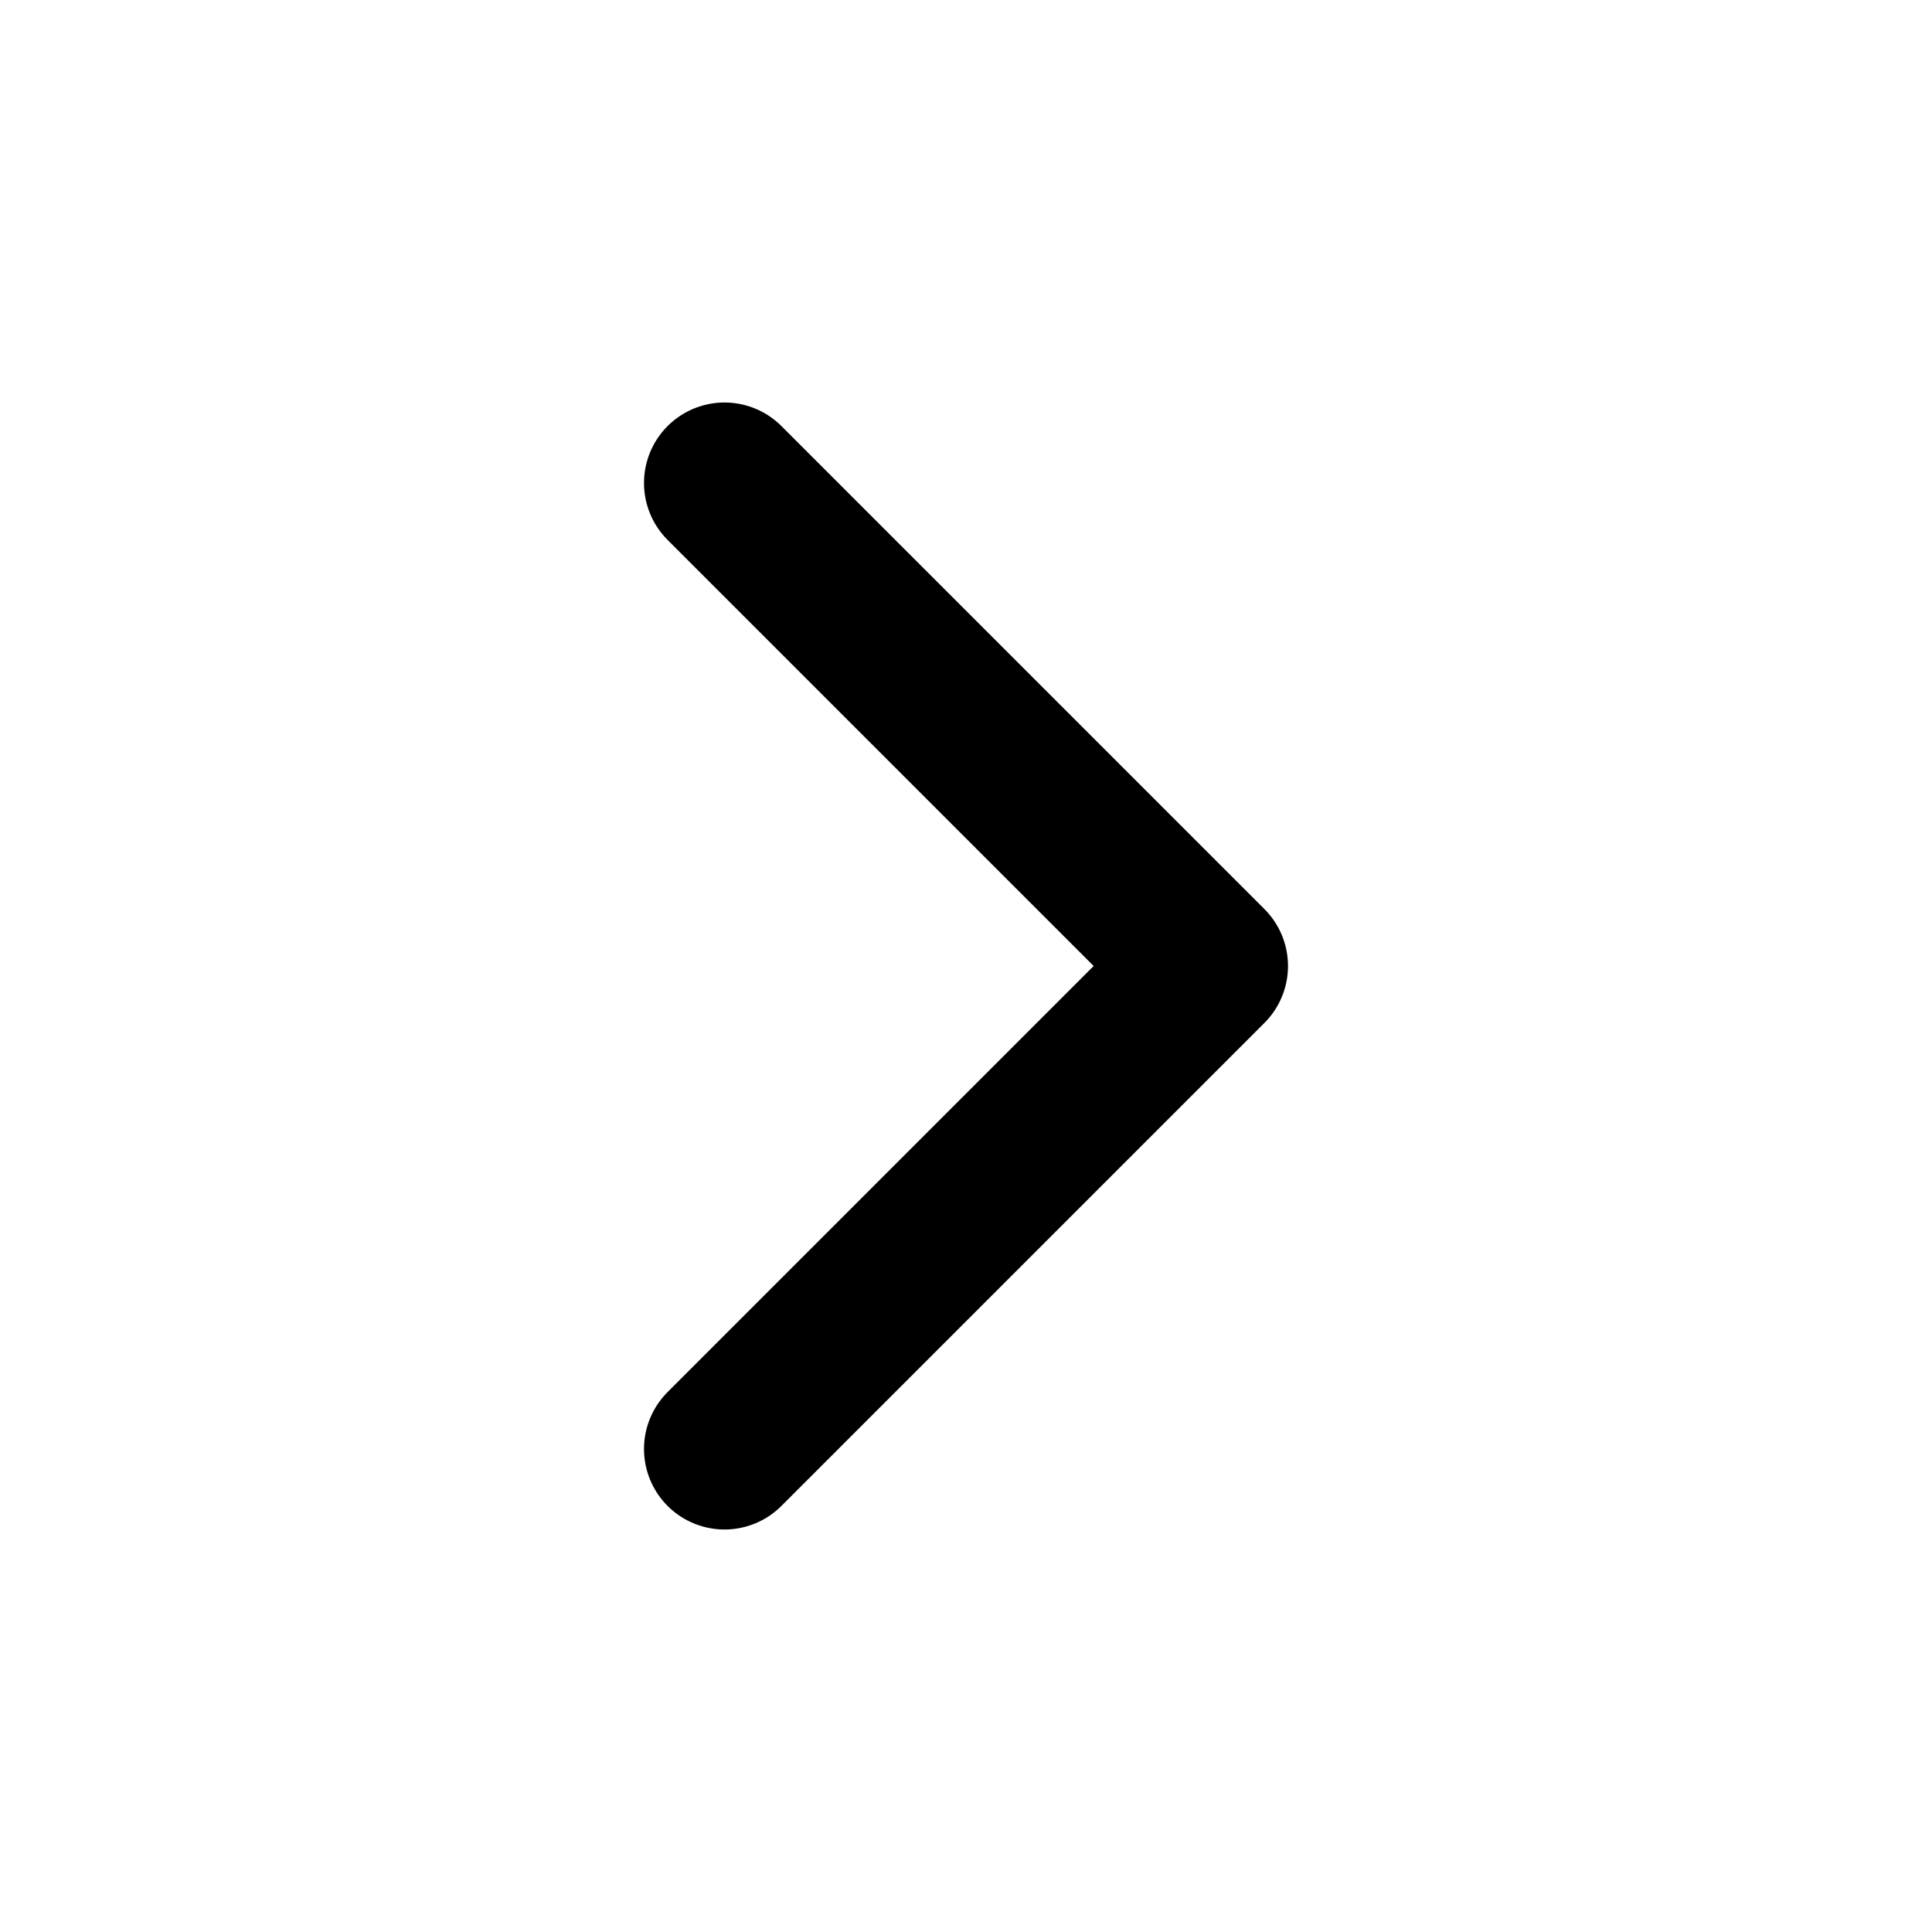
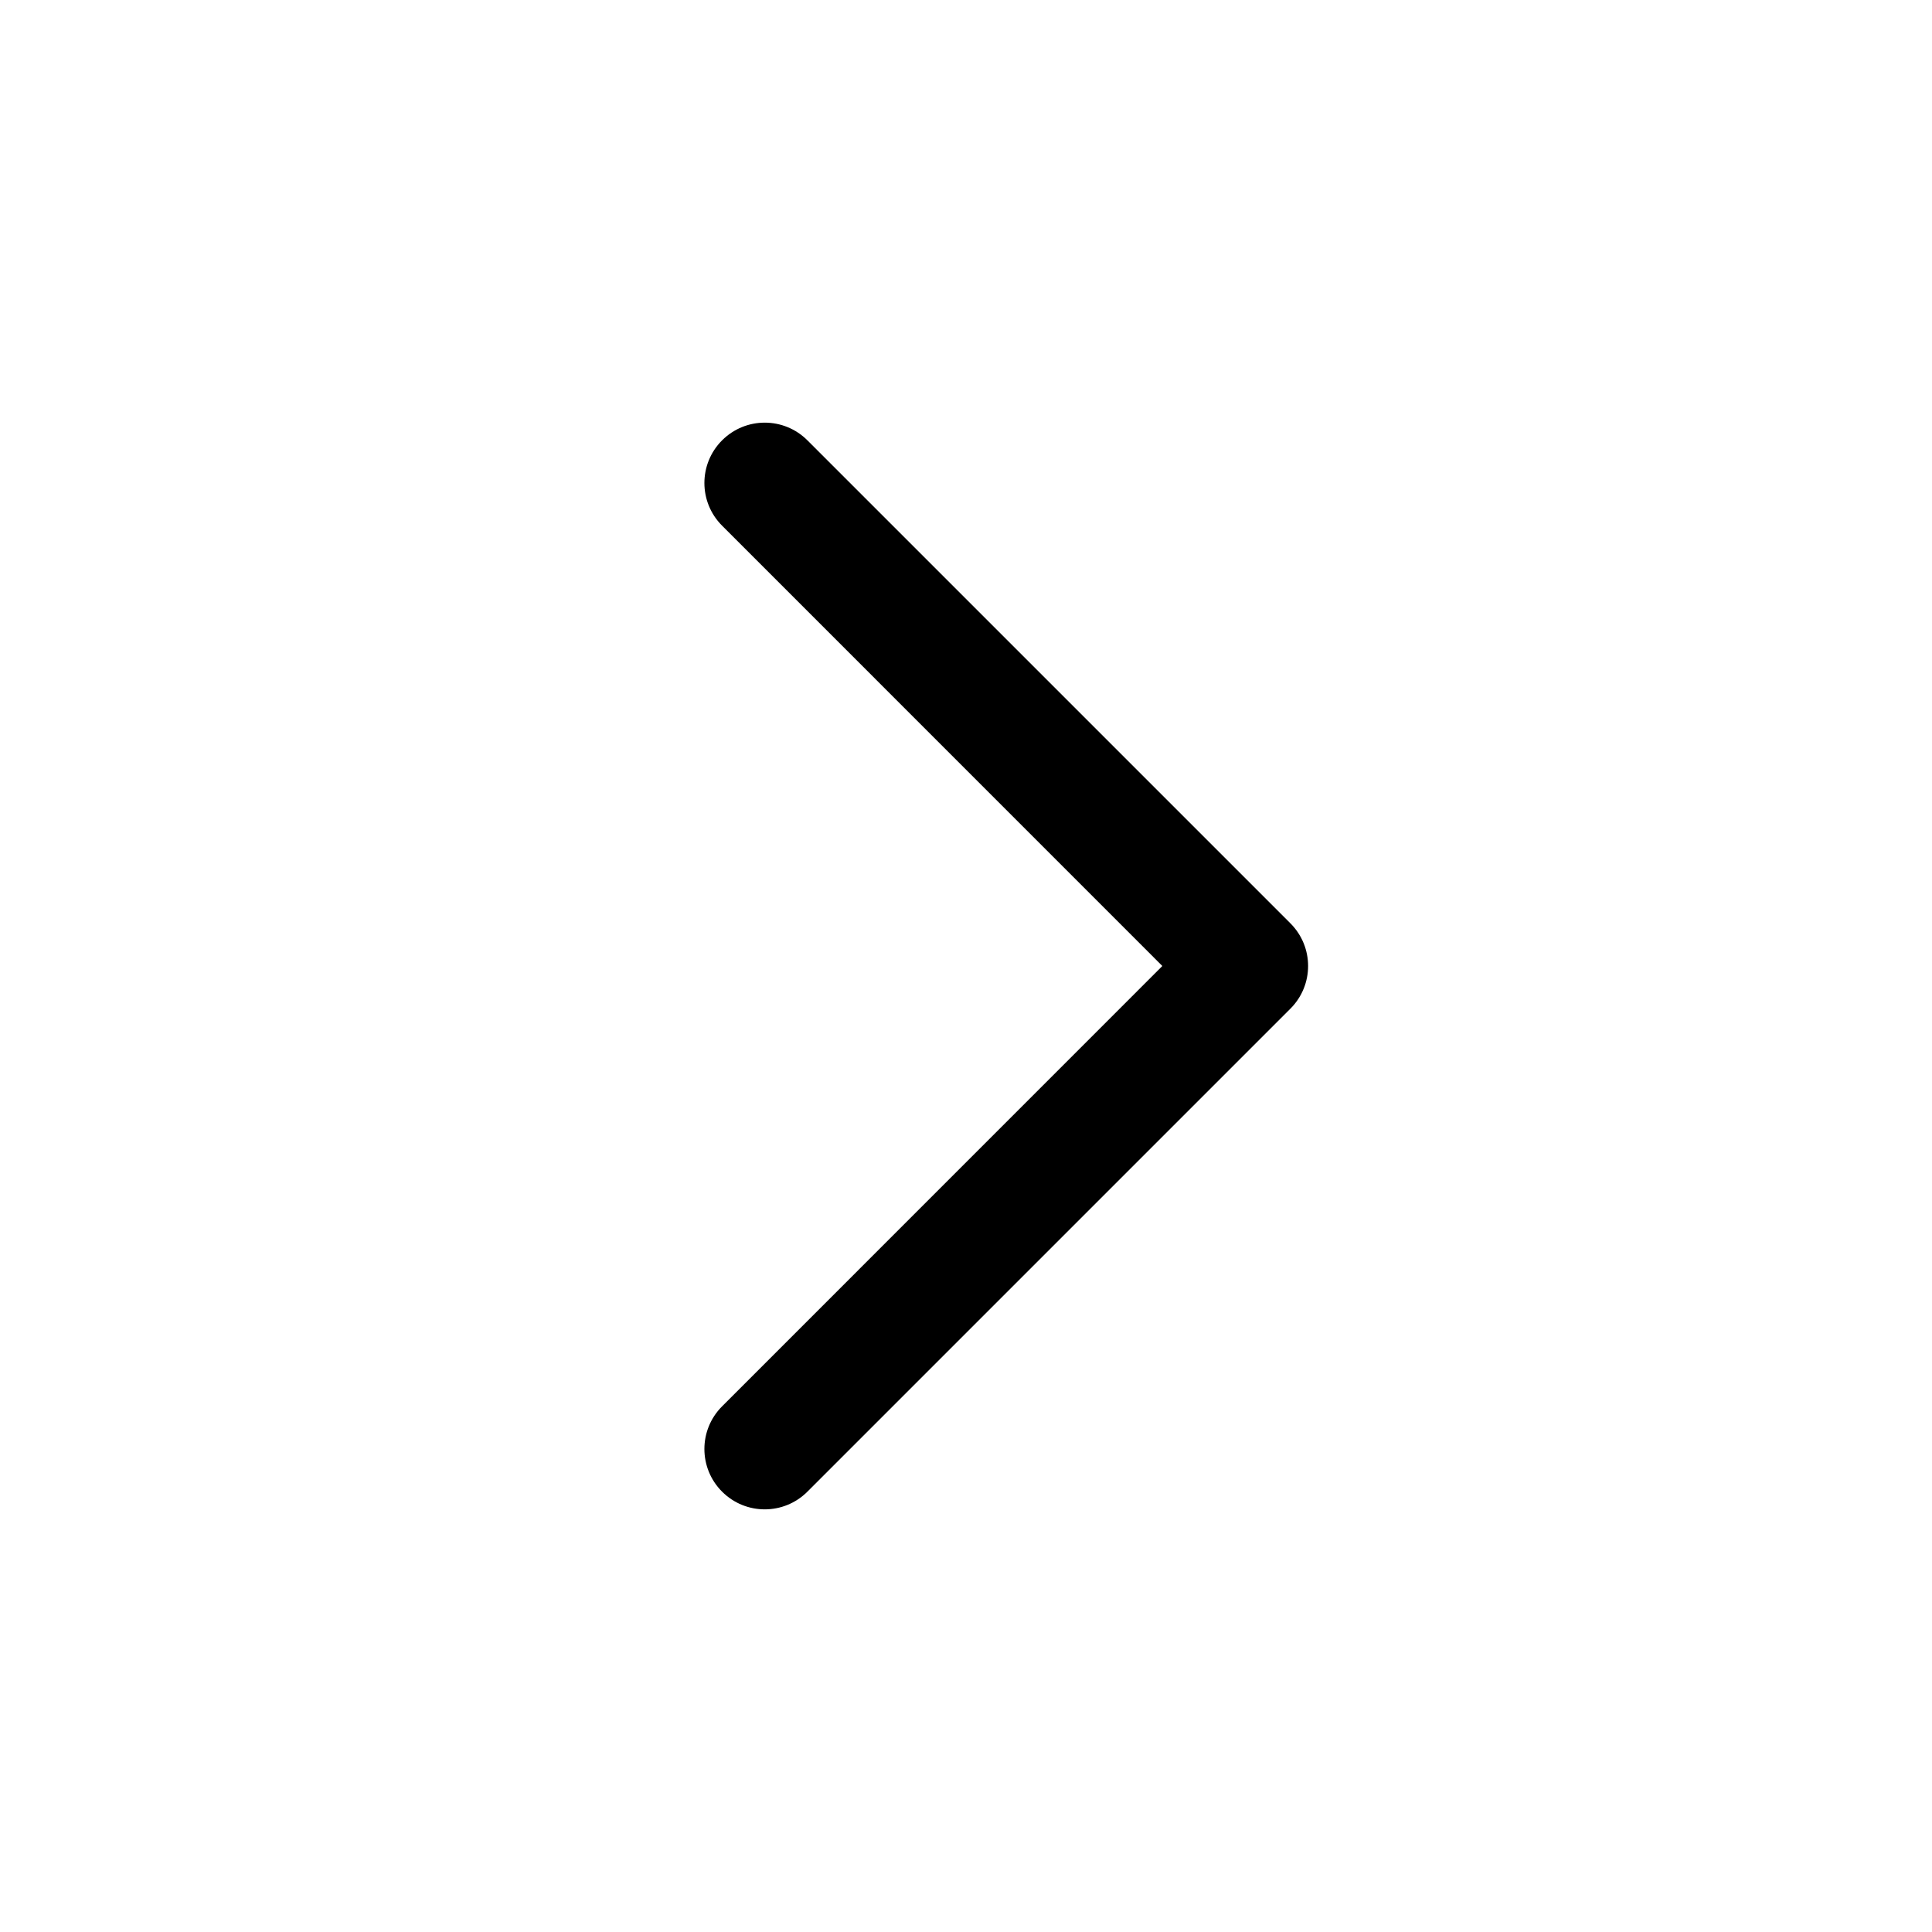
<svg xmlns="http://www.w3.org/2000/svg" width="24" height="24" viewBox="0 0 24 24" fill="none">
-   <path d="M9 18L15 12L9 6" stroke="#000" stroke-width="2" stroke-linecap="round" stroke-linejoin="round" />
+   <path fill-rule="evenodd" clip-rule="evenodd" d="M8.97 5.47C9.263 5.177 9.737 5.177 10.03 5.47L16.03 11.47C16.323 11.763 16.323 12.237 16.03 12.53L10.03 18.53C9.737 18.823 9.263 18.823 8.97 18.53C8.677 18.237 8.677 17.763 8.97 17.47L14.439 12L8.97 6.53C8.677 6.237 8.677 5.763 8.97 5.47Z" fill="#000" />
</svg>
